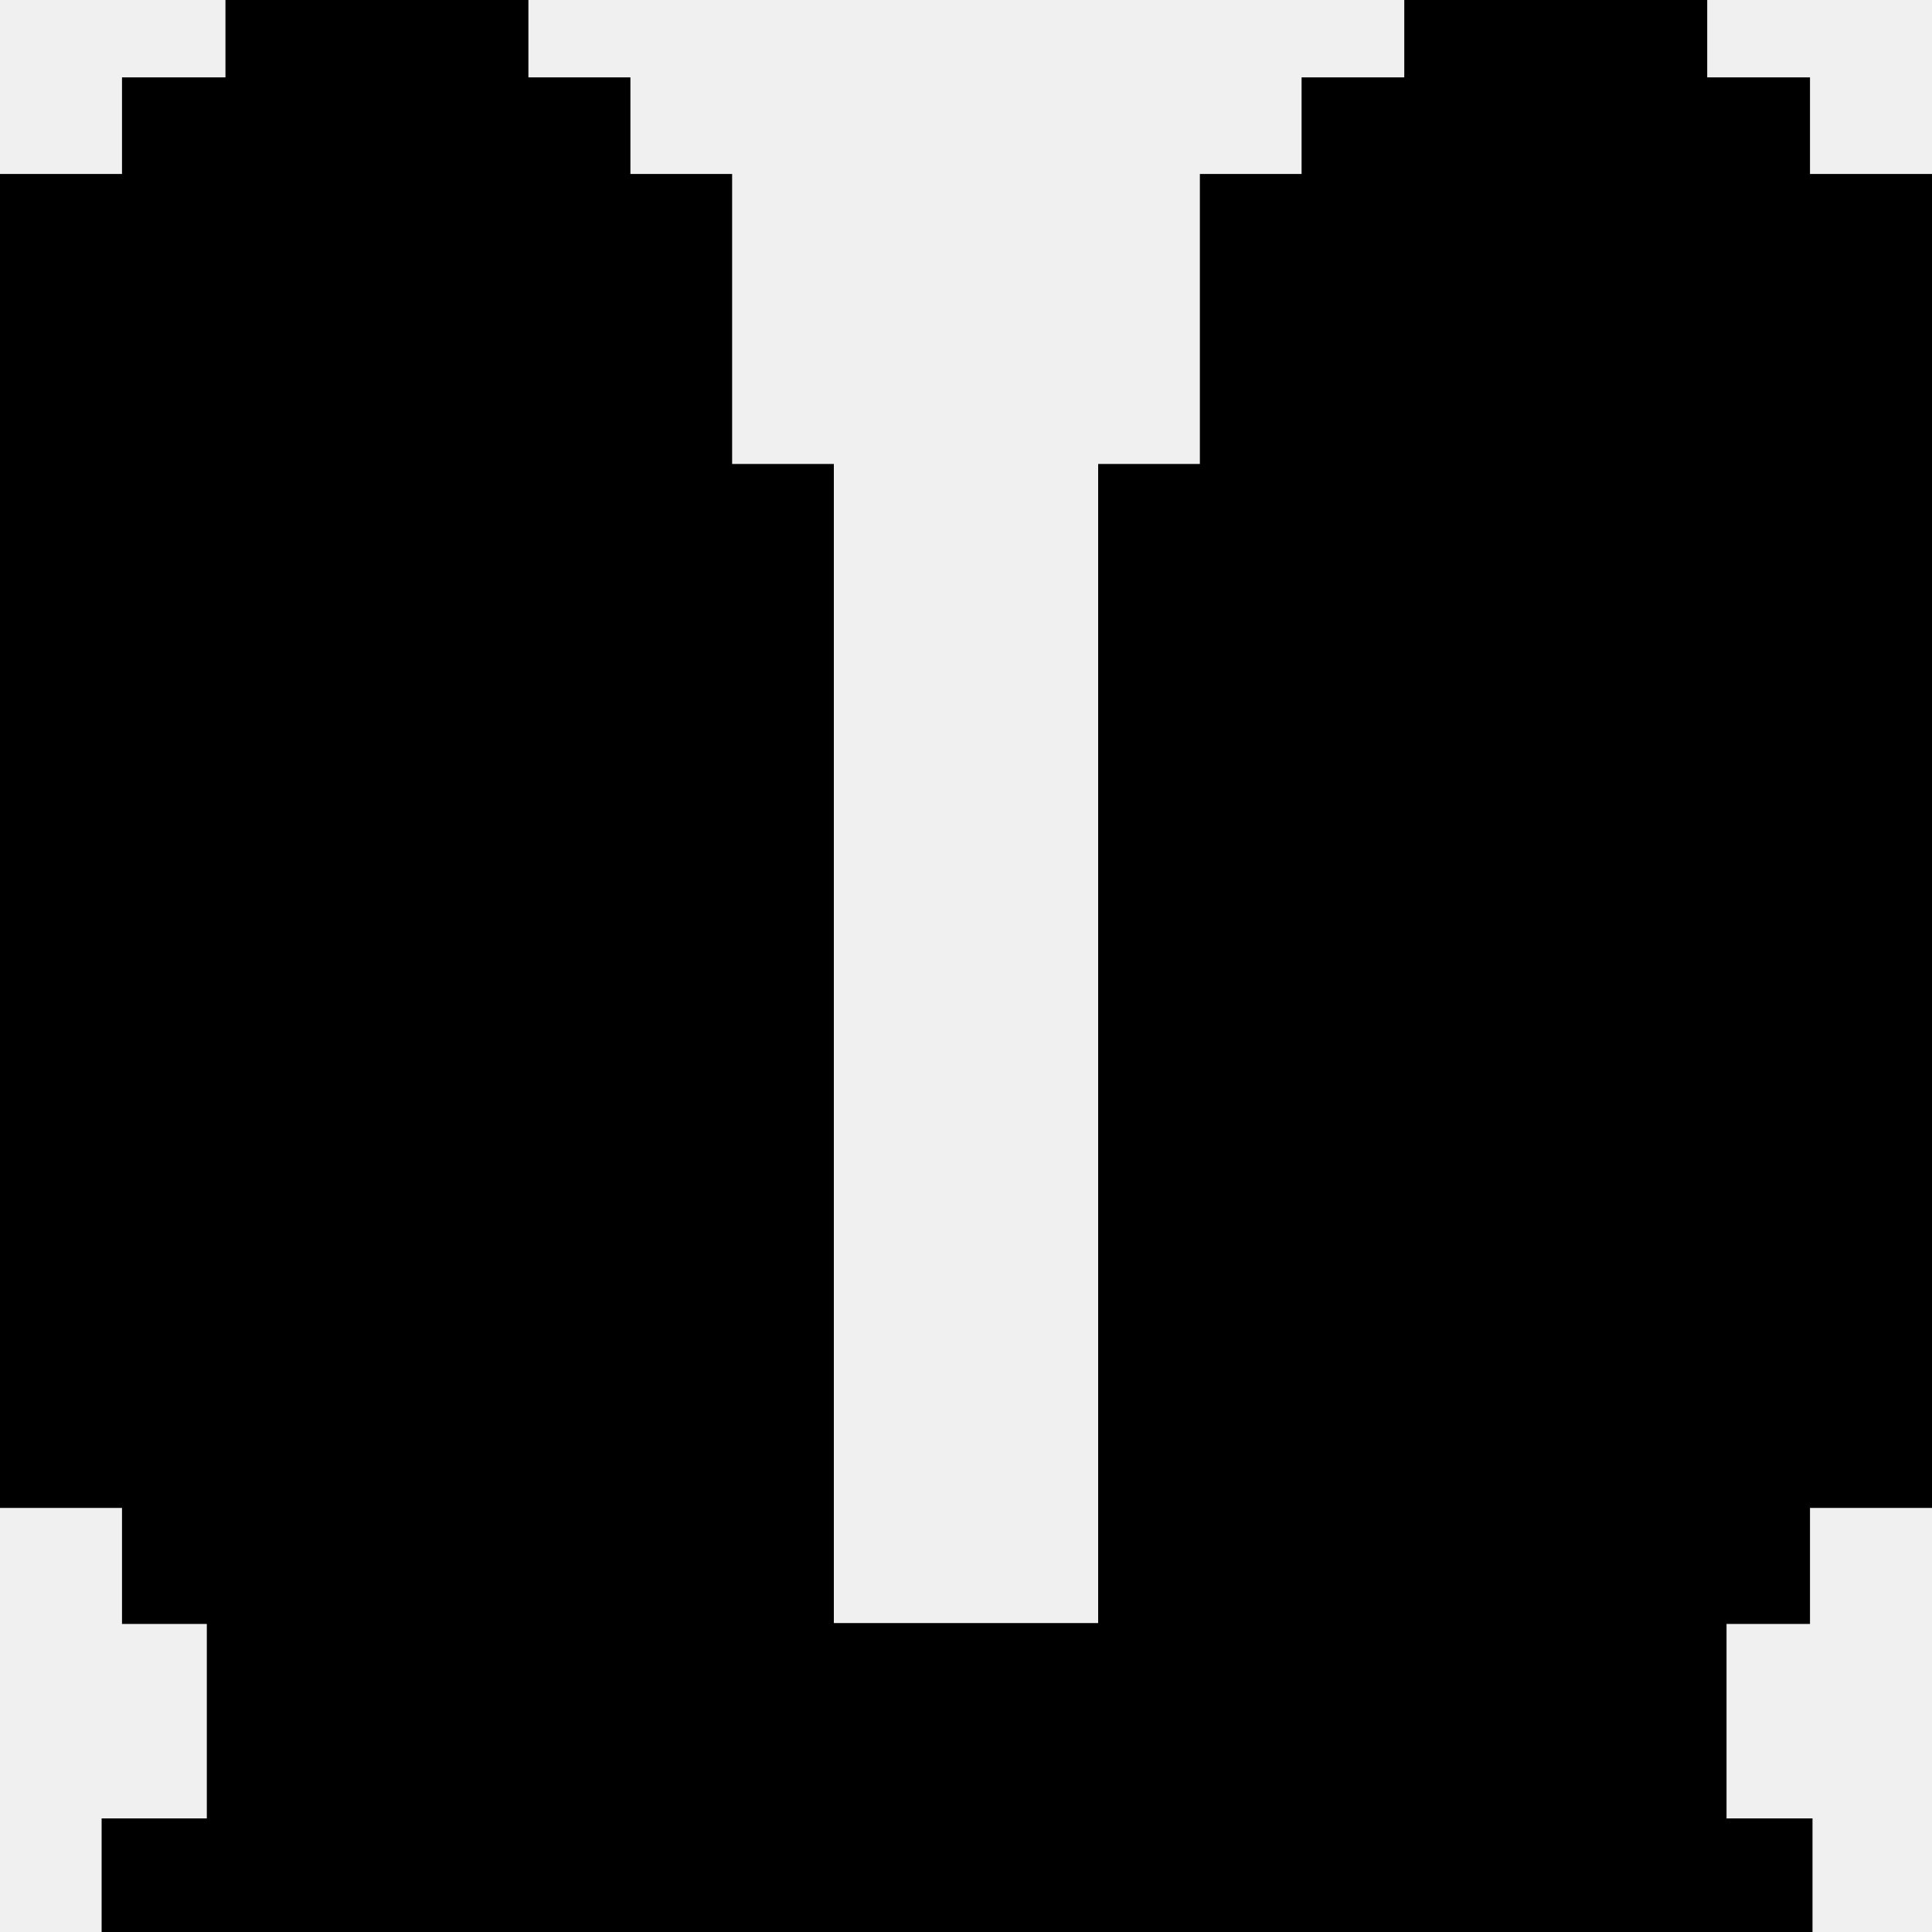
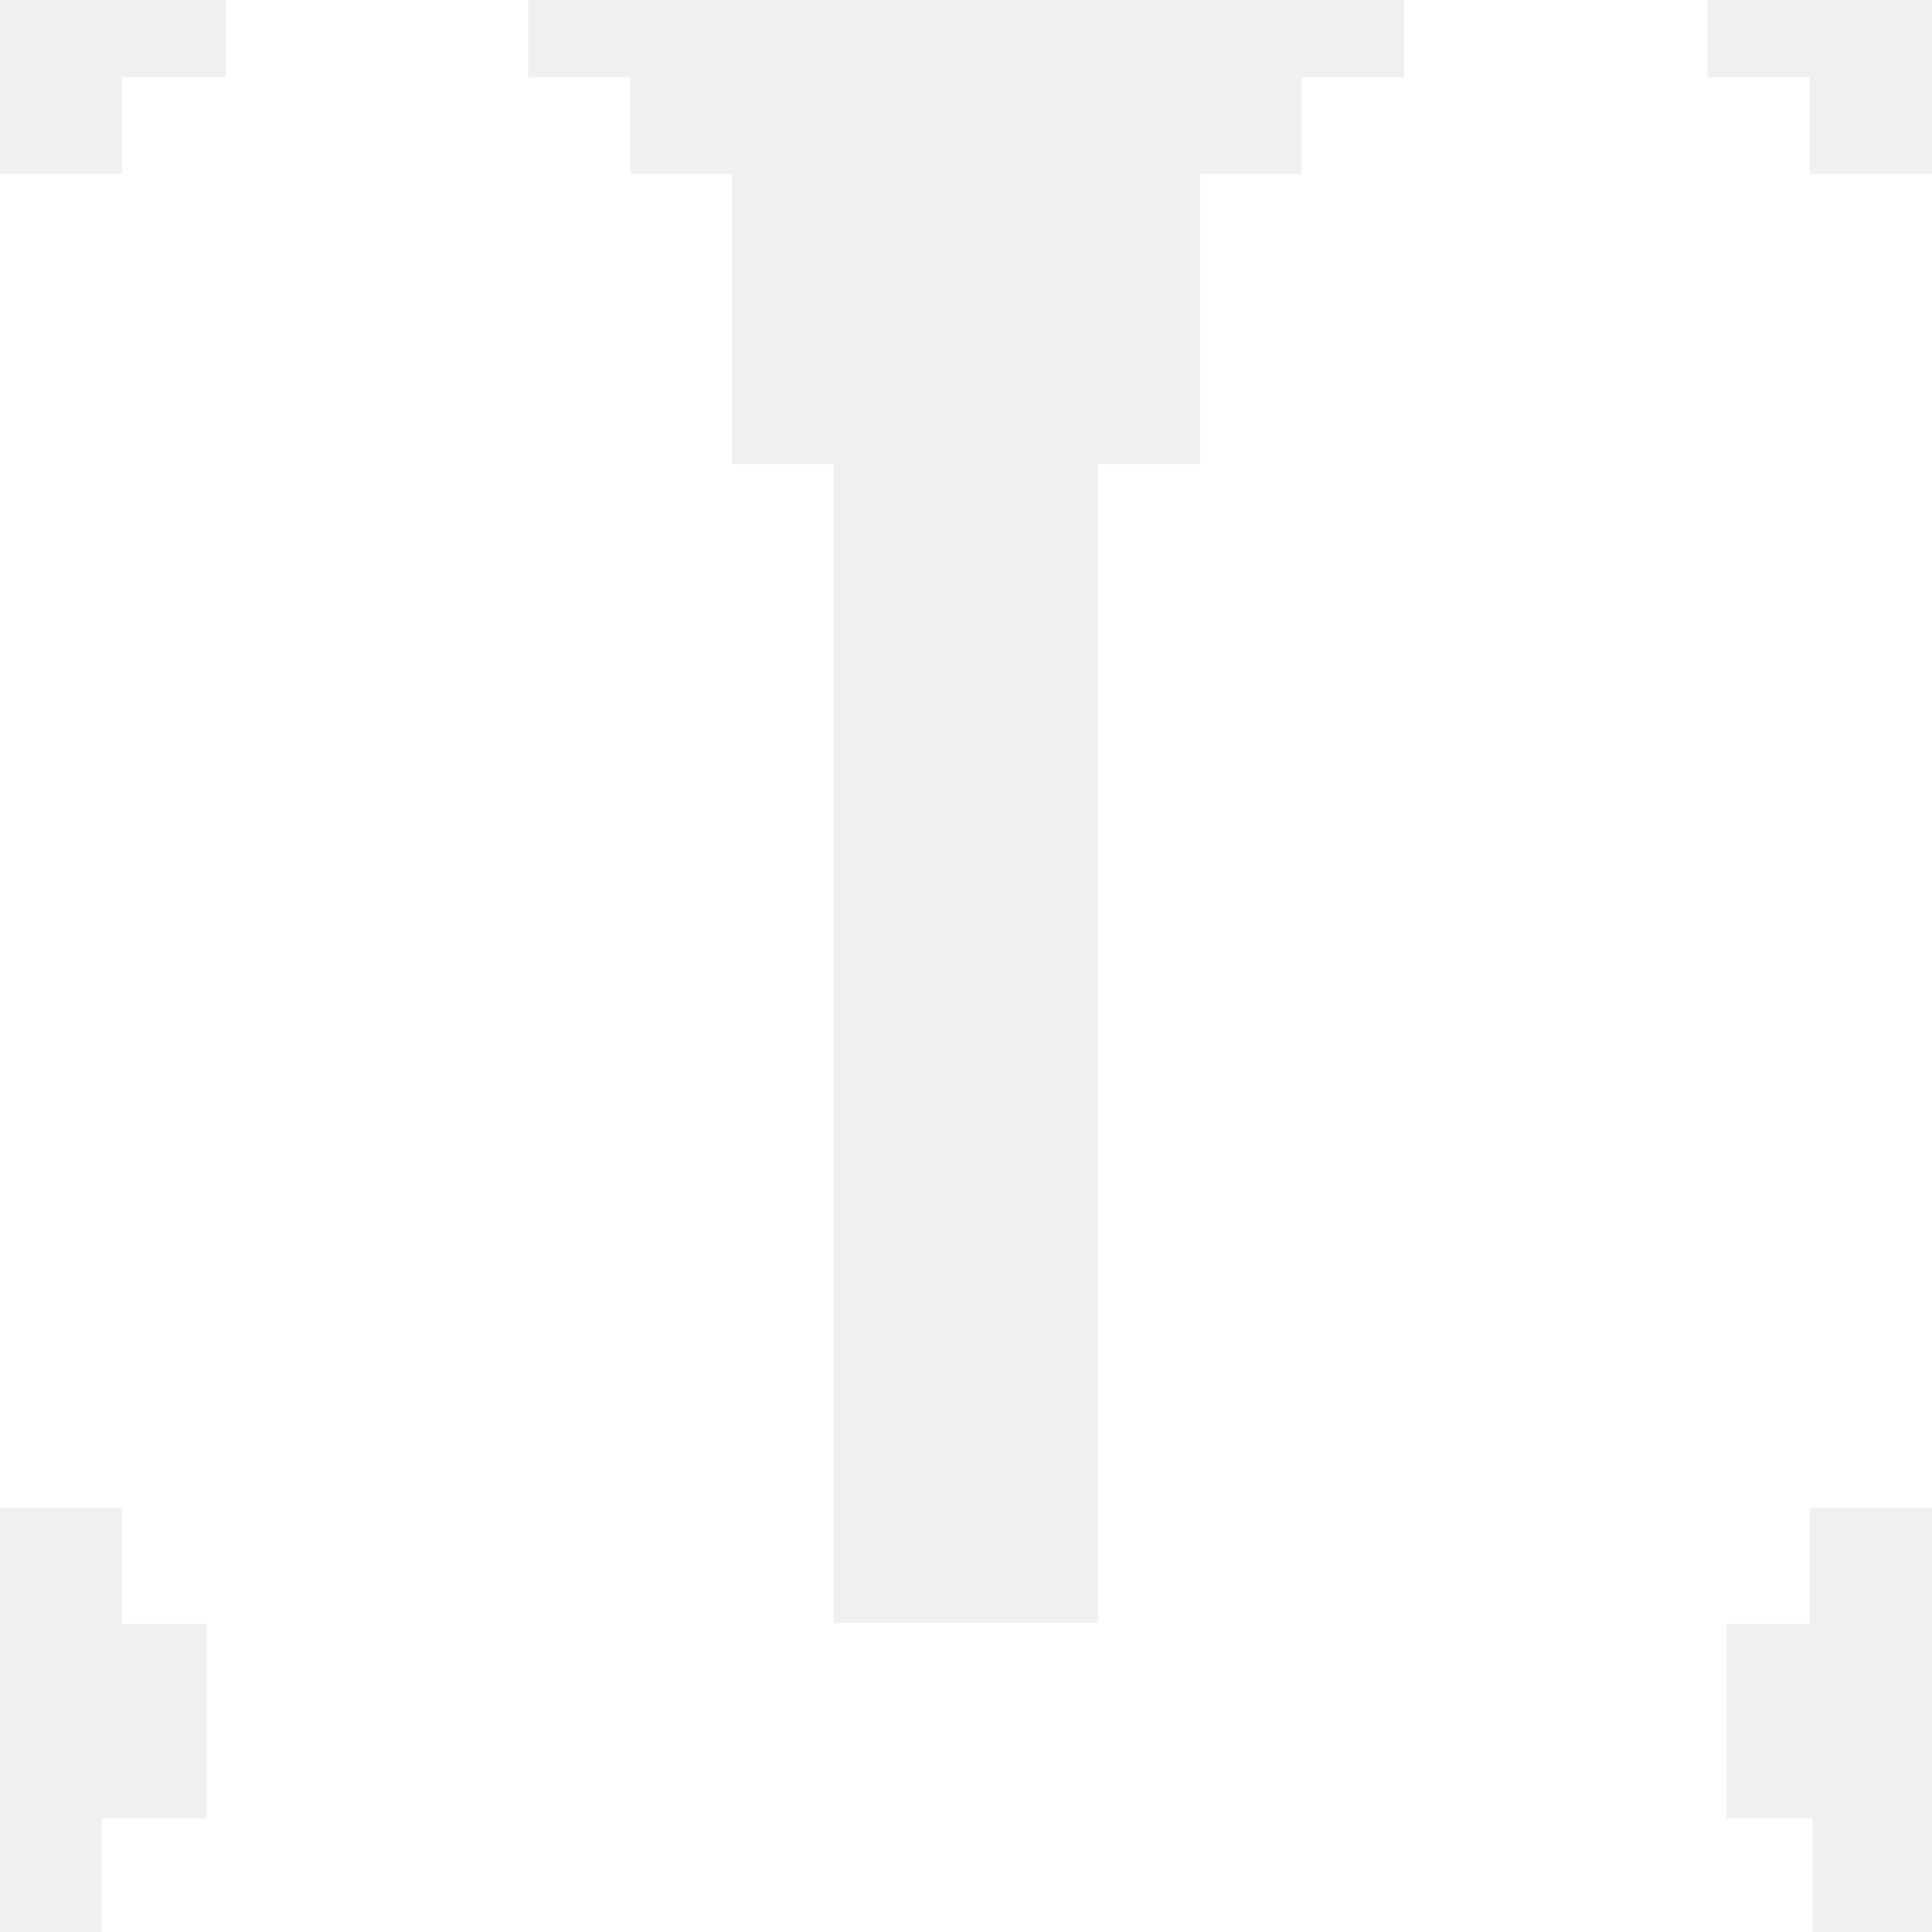
- <svg xmlns="http://www.w3.org/2000/svg" width="20" height="20" viewBox="0 0 20 20" fill="none">
-   <path d="M5.47 0.801H6.526V1.801H7.579V4.803H8.632V16.802H11.368V4.803H12.421V1.801H13.474V0.801H14.537V0H17.673V0.801H18.737V1.801H20V15.61H18.737V16.811H17.873V18.824H18.763V20H1.052V18.824H2.141V16.811H1.263V15.61H0V1.801H1.263V0.801H2.334V0H5.47V0.801Z" fill="black" />
+ <svg xmlns="http://www.w3.org/2000/svg" width="14" height="14" viewBox="0 0 14 14" fill="none">
+   <path d="M3.829 0.56H4.568V1.261H5.305V3.362H6.042V11.761H7.958V3.362H8.695V1.261H9.432V0.56H10.176V0H12.371V0.56H13.116V1.261H14V10.927H13.116V11.768H12.511V13.177H13.134V14H0.737V13.177H1.499V11.768H0.884V10.927H0V1.261H0.884V0.56H1.634V0H3.829V0.56Z" fill="white" />
</svg>
